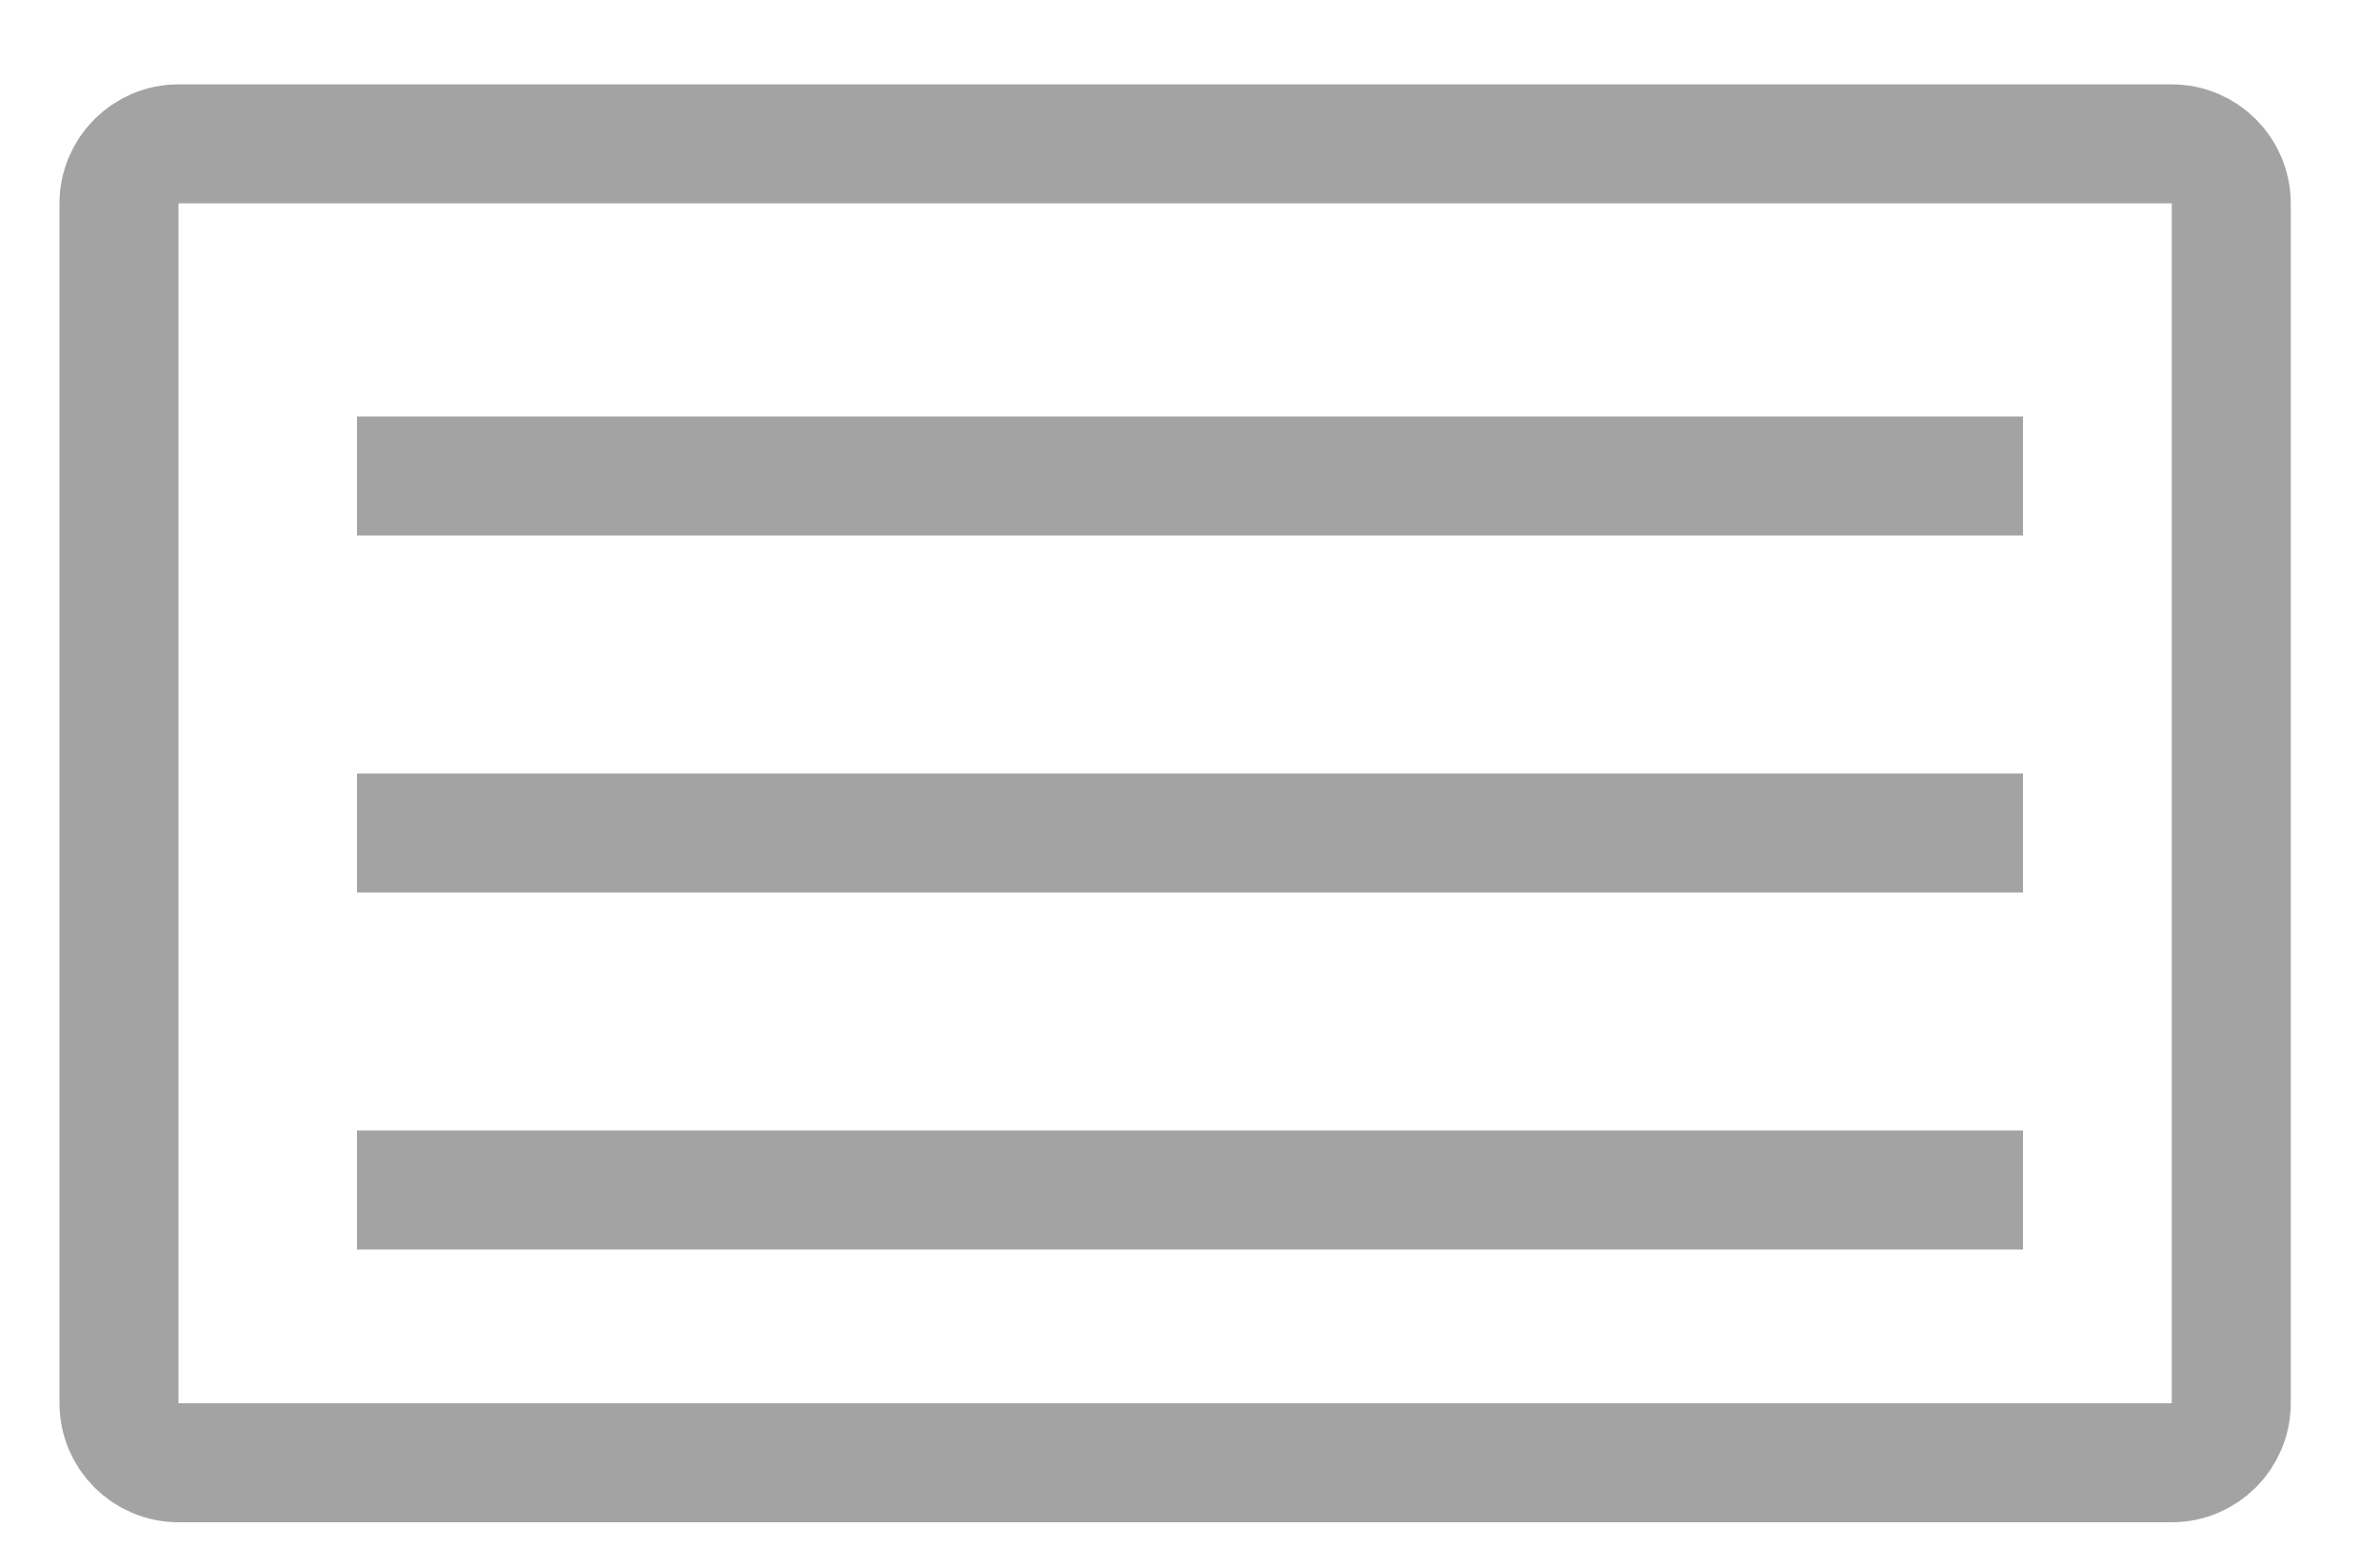
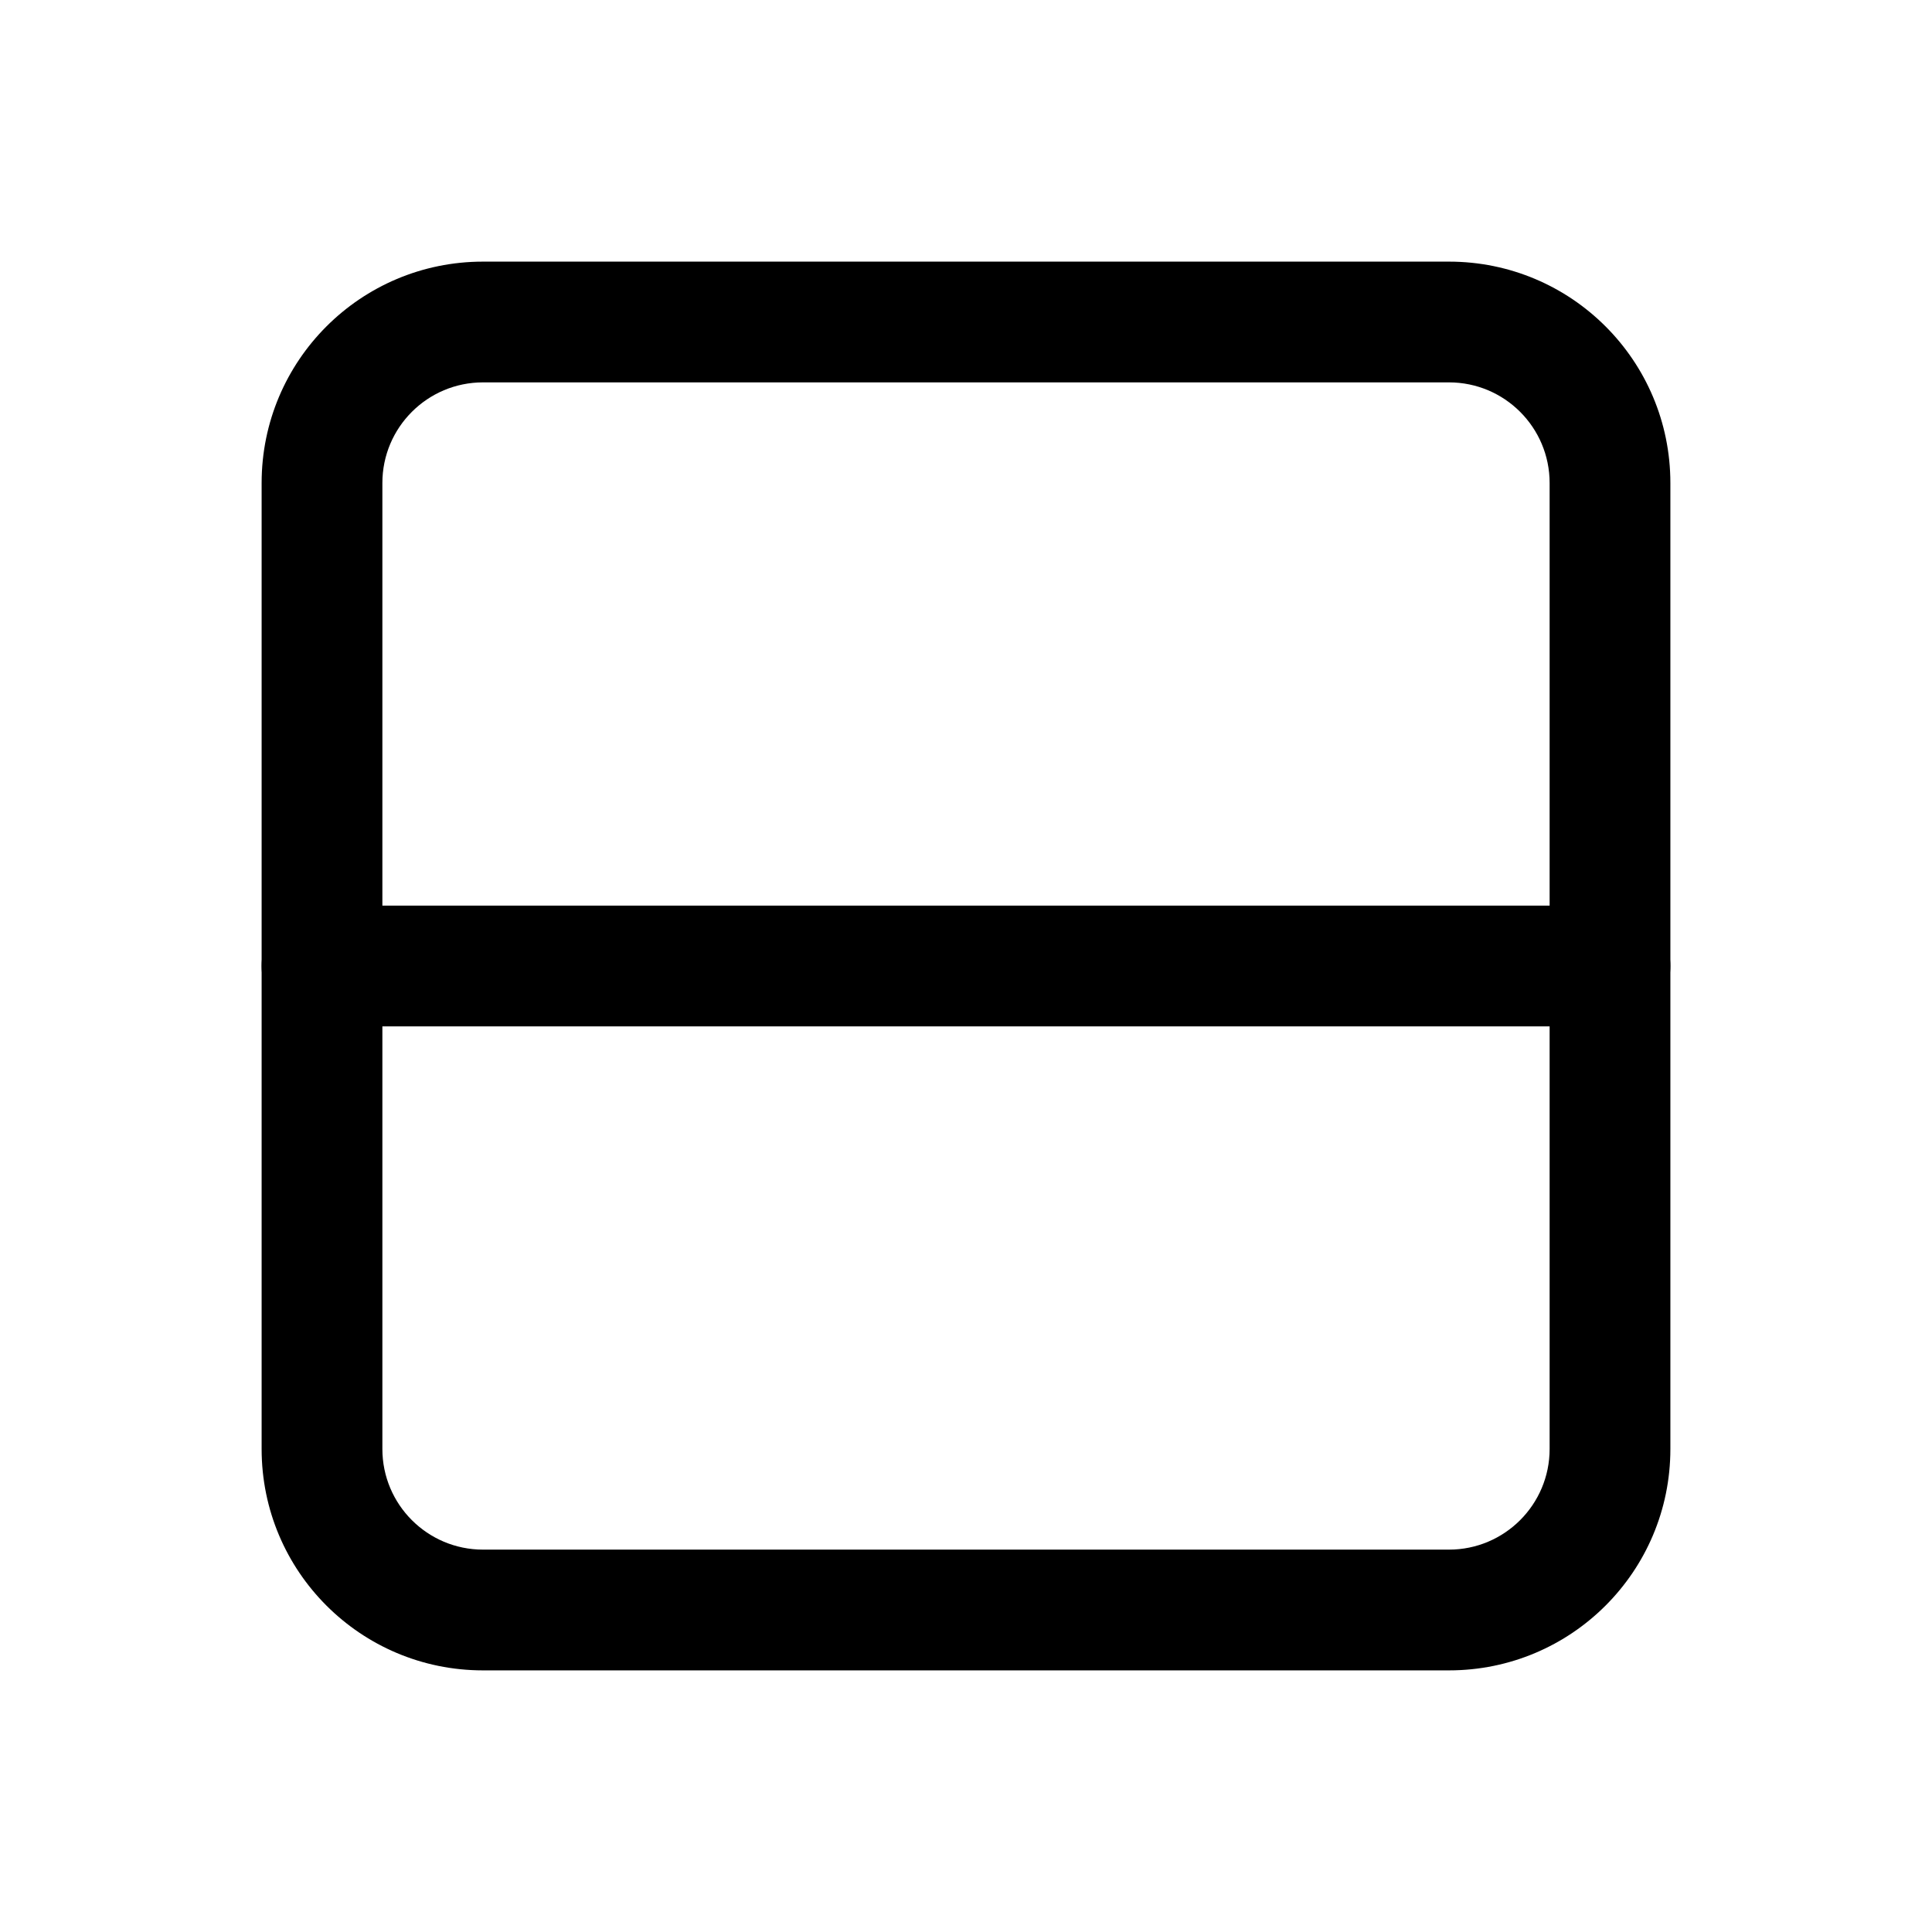
- <svg xmlns="http://www.w3.org/2000/svg" width="20" height="13" viewBox="0 0 20 13" fill="none">
-   <g id="cedc25a1">
-     <path id="d8bf7d28" d="M18.75 1.709C18.75 1.433 18.526 1.209 18.25 1.209H9.375H7.5H5.773H3.892H2.375H1.5C1.224 1.209 1 1.433 1 1.709V11.792C1 12.068 1.224 12.292 1.5 12.292H18.25C18.526 12.292 18.75 12.068 18.75 11.792V1.709Z" stroke="#A3A3A3" />
-     <path id="3814a384" d="M3 4H17" stroke="#A3A3A3" />
-     <path id="01d2d55b" d="M3 7H17" stroke="#A3A3A3" />
-     <path id="0ee79f66" d="M3 10H17" stroke="#A3A3A3" />
+ <svg xmlns="http://www.w3.org/2000/svg" id="Outlines" viewBox="0 0 24 24">
+   <g id="lane-swimlanes">
+     <path class="cls-1" d="m18,20.75H6c-1.52,0-2.75-1.23-2.75-2.75V6c0-1.52,1.23-2.75,2.75-2.75h12c1.52,0,2.75,1.23,2.75,2.75v12c0,1.52-1.23,2.75-2.75,2.75ZM6,4.75c-.69,0-1.25.56-1.25,1.25v12c0,.69.56,1.25,1.25,1.25h12c.69,0,1.25-.56,1.25-1.25V6c0-.69-.56-1.25-1.25-1.25H6Z" />
+     <path class="cls-1" d="m20,12.75H4c-.41,0-.75-.34-.75-.75s.34-.75.75-.75h16c.41,0,.75.34.75.75s-.34.75-.75.75Z" />
  </g>
</svg>
